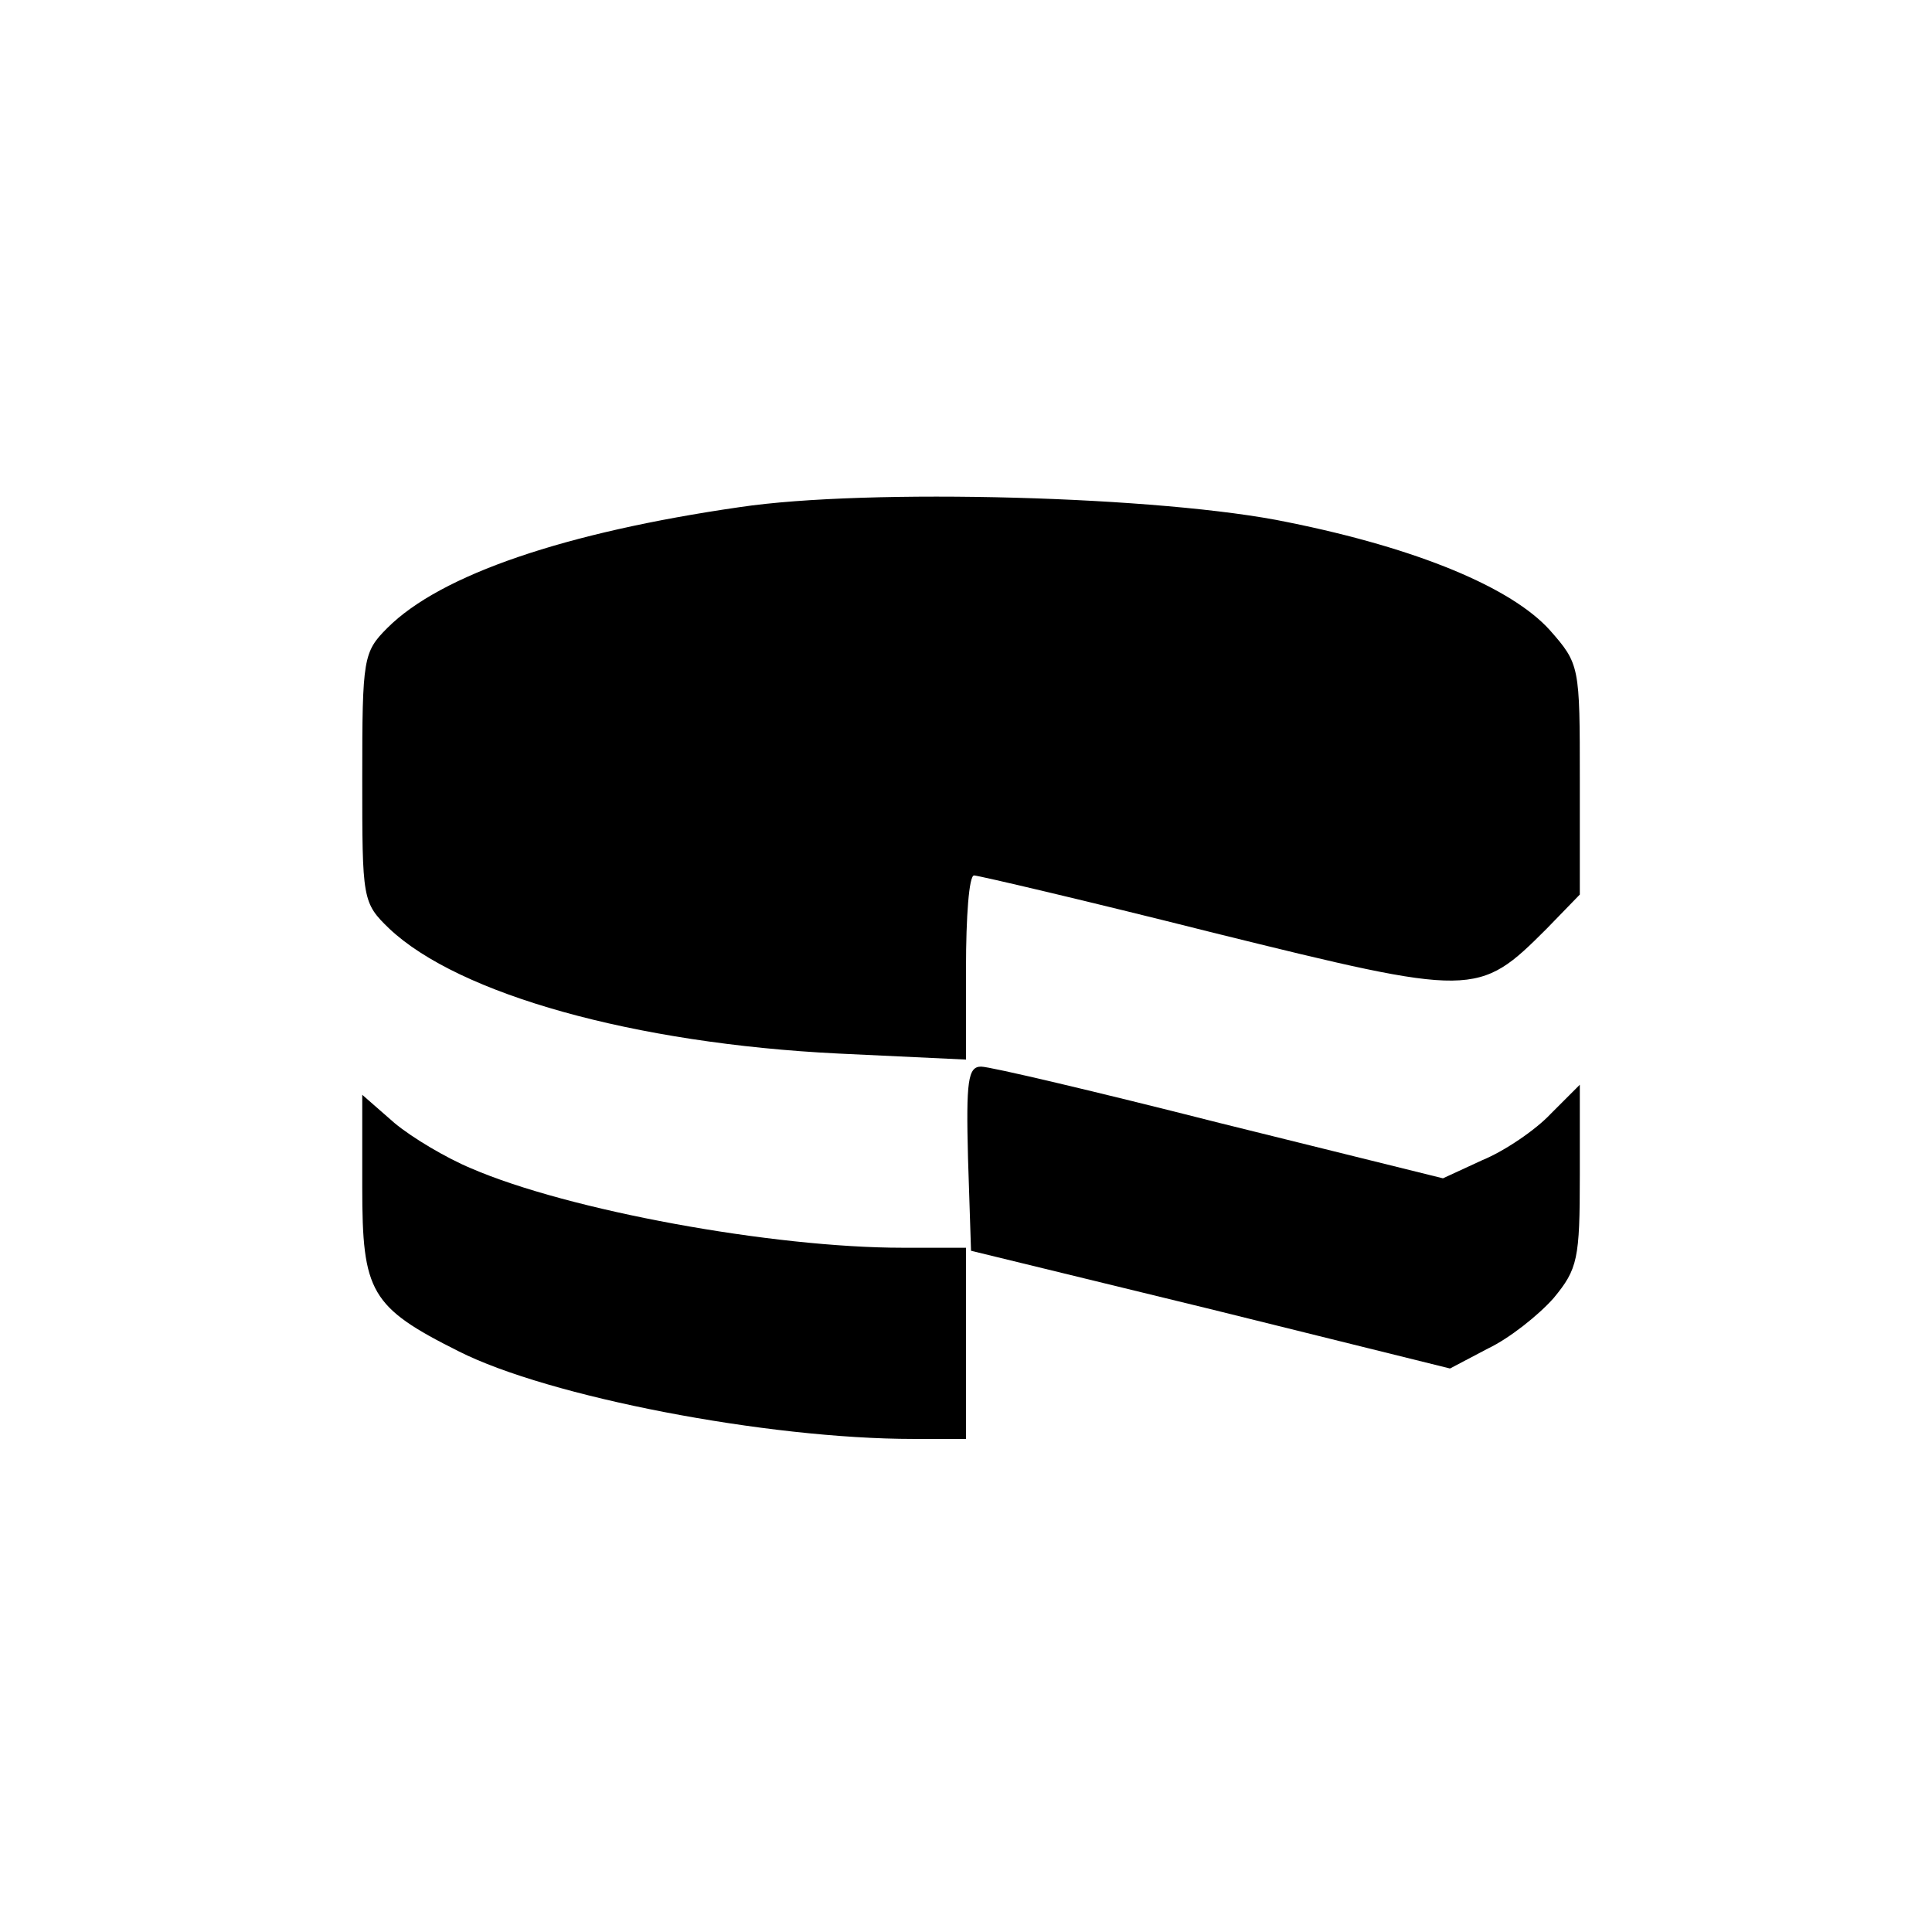
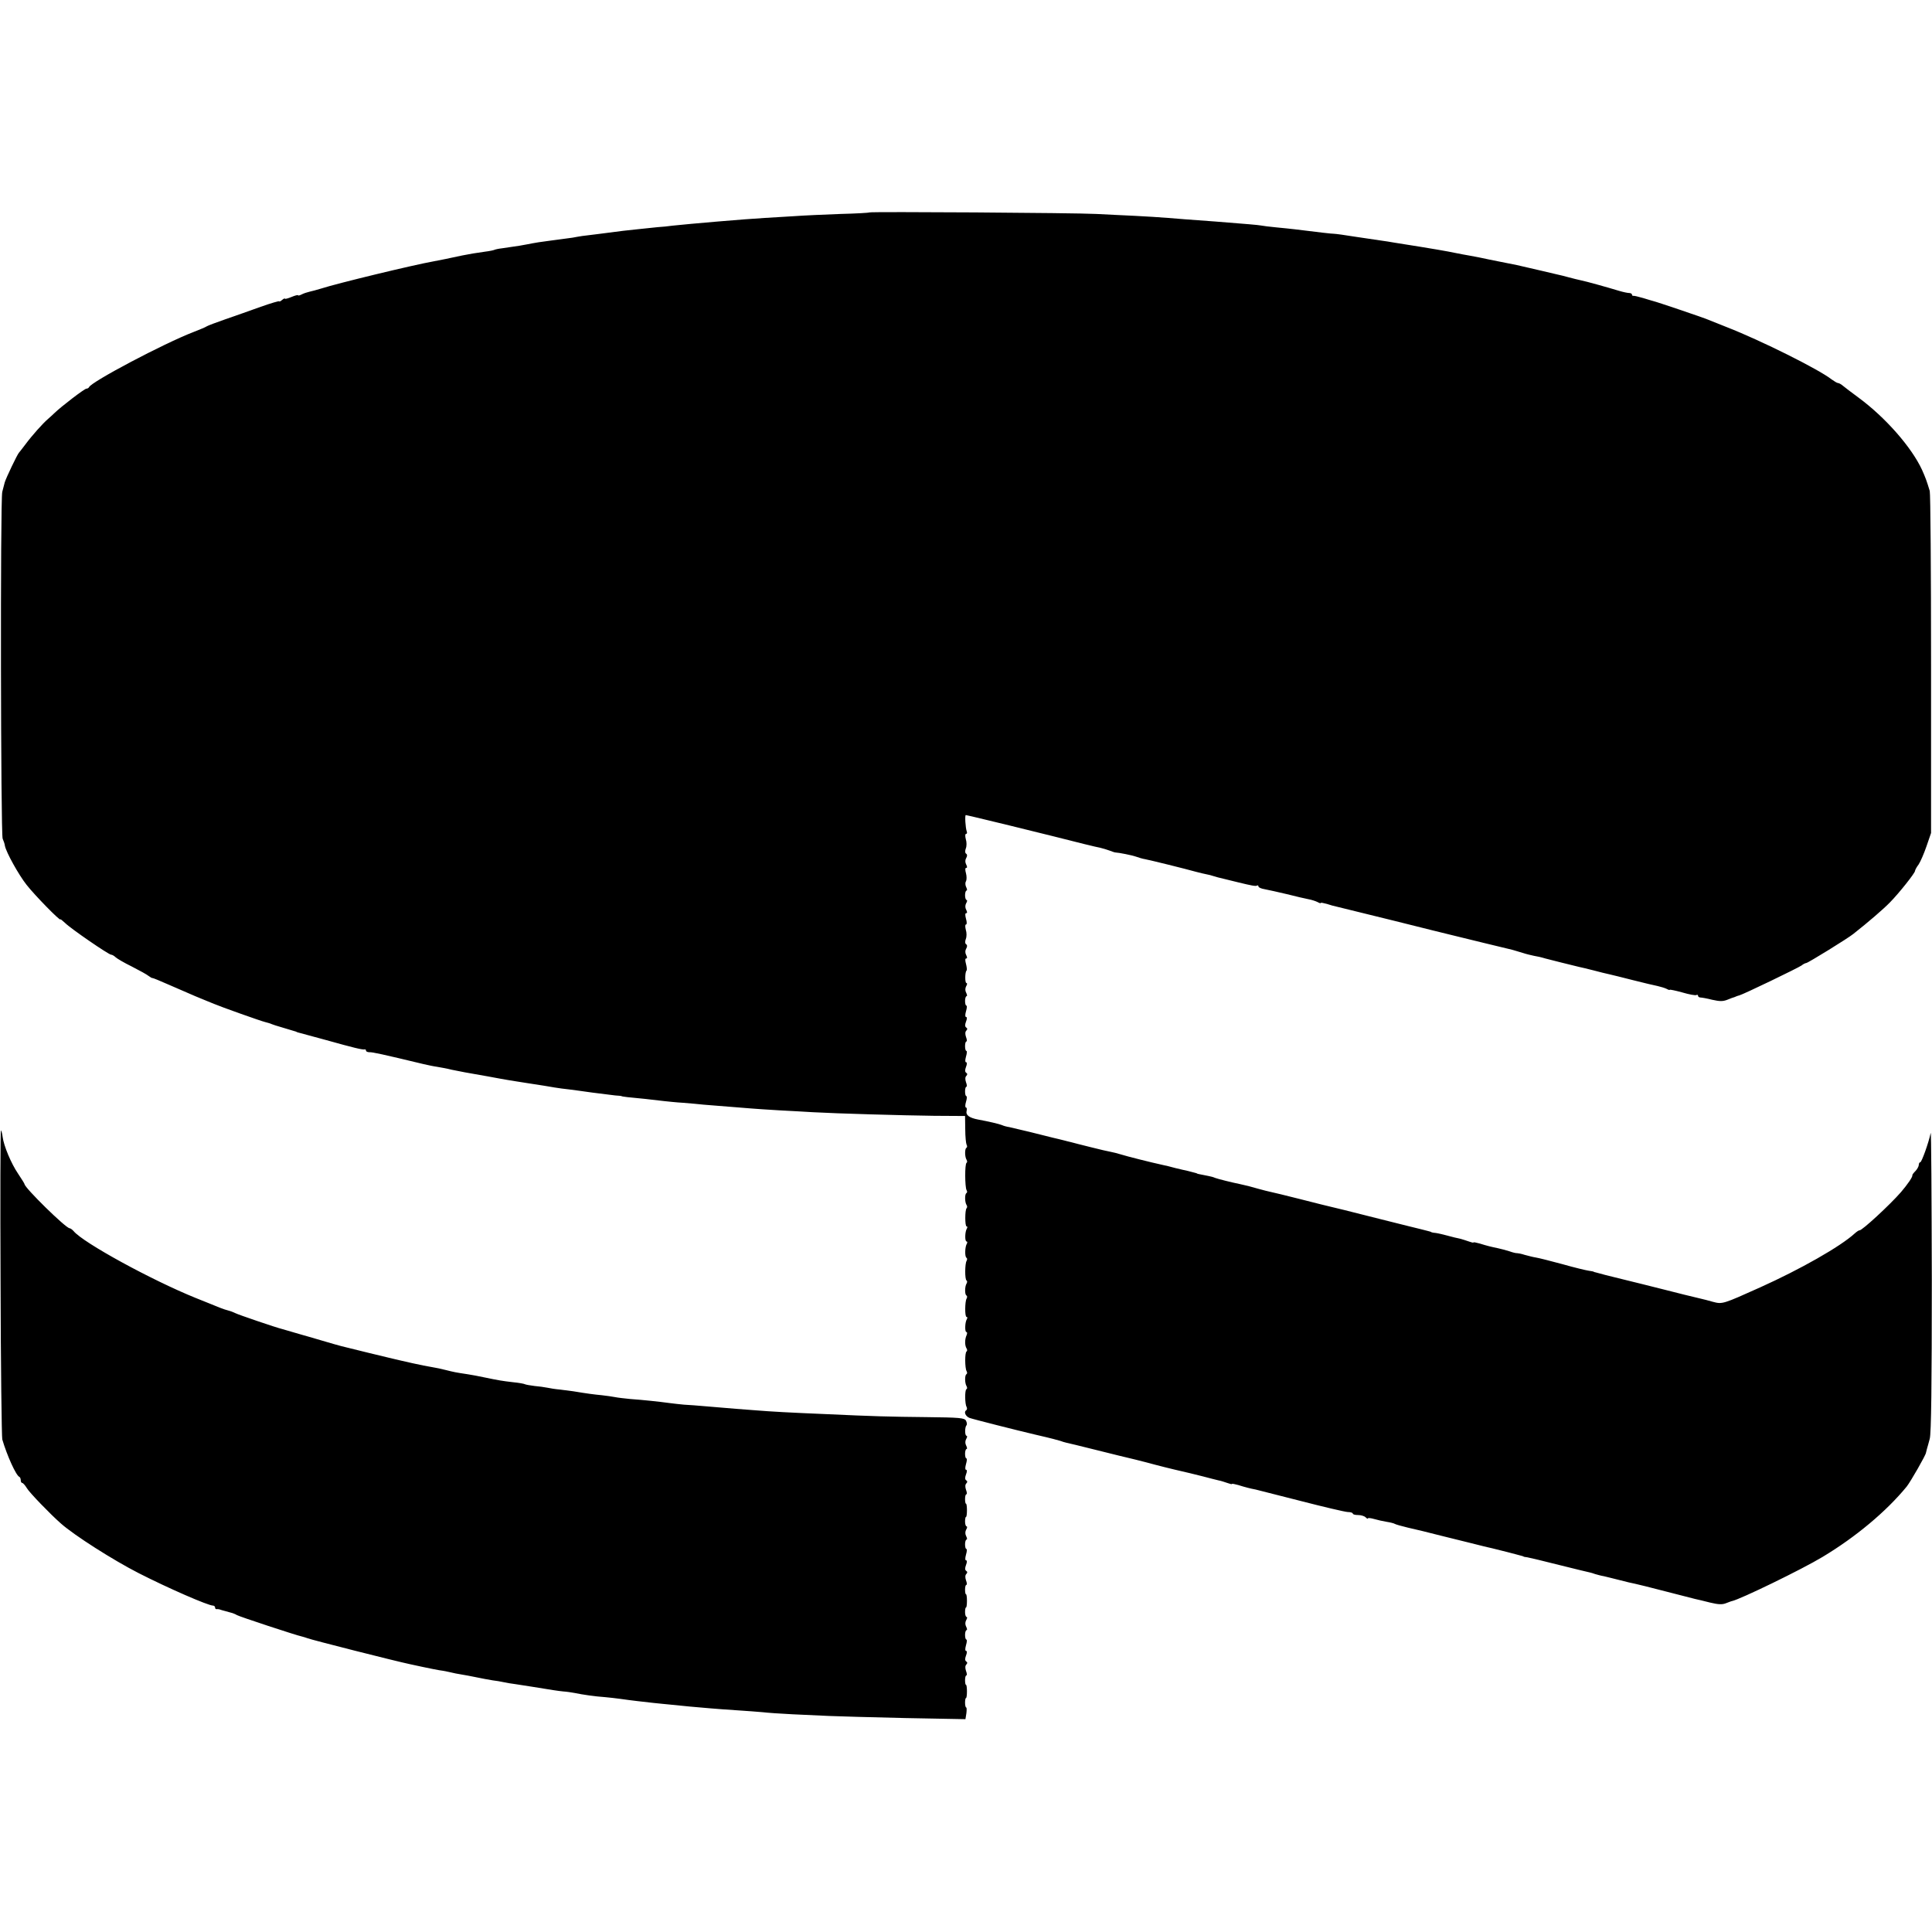
- <svg xmlns="http://www.w3.org/2000/svg" version="1.0" width="192pt" height="192pt" viewBox="0 0 192 192" preserveAspectRatio="xMidYMid meet">
-   <g transform="translate(0,192) scale(0.1,-0.1)" fill="#000000" stroke="none">
-     <path d="M735 1416 c-173 -25 -297 -67 -350 -120 -24 -24 -25 -30 -25 -149 0 -121 0 -124 27 -150 69 -65 243 -114 446 -124 l127 -6 0 91 c0 51 3 92 8 92 4 0 111 -25 238 -57 259 -64 263 -64 331 4 l33 34 0 114 c0 113 0 115 -30 149 -38 42 -131 81 -260 107 -124 26 -418 34 -545 15z" />
-     <path d="M962 769 l3 -92 238 -58 238 -59 38 20 c21 10 50 33 65 50 24 29 26 39 26 122 l0 90 -29 -29 c-15 -16 -46 -37 -68 -46 l-39 -18 -222 55 c-122 31 -228 56 -237 56 -13 0 -15 -14 -13 -91z" />
-     <path d="M360 740 c0 -104 8 -119 96 -163 89 -45 306 -87 452 -87 l52 0 0 95 0 95 -63 0 c-129 0 -332 37 -429 79 -24 10 -58 30 -76 45 l-32 28 0 -92z" />
-   </g>
+ <svg xmlns="http://www.w3.org/2000/svg" version="1.0" width="1365.333" height="1365.333" viewBox="0 0 1024 1024">
+   <path d="M460.7 112.6c-.1.2-7 .6-15.2.8-8.3.3-19.5.8-25 1.2-5.5.3-12.2.7-15 .9-10.7.6-40.7 3.2-49 4.1-2.2.3-5.8.7-8 .8-2.2.2-6.9.7-10.5 1.1-6.8.7-8.5.9-16 1.9-2.5.3-6.7.9-9.5 1.2-2.7.3-5.7.7-6.5.9-.8.2-3.7.7-6.5 1-2.7.4-6.1.8-7.5 1-1.4.2-4.3.6-6.5.9-2.2.4-4.9.8-6.1 1.1-1.9.4-4.1.8-13.3 2.1-1.8.2-3.6.6-4 .8-.3.2-2.6.7-5.1 1-4.9.7-8.1 1.2-12 2-6.5 1.4-12.7 2.7-15.1 3.1-10.7 1.9-50.9 11.6-59.9 14.5-1.9.6-4.6 1.3-5.9 1.6-1.3.3-3.2.9-4.3 1.5-1 .5-1.8.7-1.8.4 0-.3-1.6.1-3.5.9s-3.5 1.2-3.5.9c0-.3-.7 0-1.5.7s-1.5 1-1.5.7c0-.3-4.4 1-9.8 2.9-5.3 1.9-13.7 4.9-18.7 6.6-4.9 1.7-9.4 3.4-10 3.8-.5.4-3.7 1.7-7 3-15.6 6-54.2 26.4-55.3 29.2-.2.4-.8.8-1.4.8-1 0-13.3 9.4-16.9 12.9-.9.9-2.5 2.3-3.5 3.2-2.7 2.3-8.5 8.8-11.9 13.4-1.7 2.2-3.2 4.2-3.5 4.5-.8.8-6.8 13.3-7.5 15.7-.3 1.3-.9 3.5-1.3 5-1.1 4.2-.8 181.5.2 183.8.5 1.1 1.1 2.8 1.2 3.8.7 3.5 7.3 15.4 11.5 20.7 4.3 5.5 17.9 19.4 17.9 18.3 0-.3 1.1.6 2.5 1.9 3 3 23.1 16.8 24.4 16.8.5 0 1.6.6 2.3 1.3.7.7 4.6 3 8.7 5 4.1 2.1 8.1 4.3 8.9 5 .8.6 1.8 1.2 2.1 1.1.3 0 3.8 1.4 7.6 3.1 3.9 1.7 10.6 4.6 15 6.5 4.4 1.8 8.9 3.7 10 4.1 3.2 1.4 24.8 9.1 27 9.6 1.1.3 2.7.7 3.5 1.1.8.3 1.7.6 2 .7 2 .6 9.6 2.9 10.3 3.1.4.1.8.2 1 .4.1.1.9.3 1.7.5.8.2 7.1 1.9 14 3.8 14.3 4 19.2 5.2 20.3 4.9.4-.1.7.2.7.7 0 .4.8.8 1.8.8 1.5-.1 6.7 1 28.7 6.3 2.2.5 5.4 1.2 7 1.4 1.7.3 5.3.9 8 1.6 5.4 1.1 6.9 1.4 19 3.5 4.4.8 9.1 1.7 10.5 1.9 1.4.2 5.9 1 10 1.6 9.4 1.4 10.7 1.7 15 2.4 1.9.3 5.3.8 7.5 1 2.2.3 7.8 1 12.5 1.7 4.7.6 10.1 1.3 12 1.5 1.9.1 3.5.3 3.5.4 0 .1 1.4.3 3 .5 3.7.3 14.8 1.5 19.5 2.1 1.9.2 6.4.7 10 .9 3.6.3 8.5.7 11 1 3.9.3 12.3 1 25 2 1.9.2 8.7.6 15 1 6.3.3 14.4.8 18 1 12.3.7 47.5 1.7 64 1.9l16.5.1.1 7.1c0 3.9.4 7.5.7 8.1.4.7.4 1.4-.1 1.7-.9.5-.9 4.7.1 6.3.4.7.4 1.4 0 1.6-1 .6-.9 12.9 0 14.5.4.6.4 1.3-.1 1.6-.9.5-.9 4.7.1 6.3.4.5.4 1.3 0 1.7-.9.9-.9 9.6 0 9.6.5 0 .5.5.2 1.1-1.1 1.6-1.2 6.9-.2 6.9.4 0 .5.5.2 1.1-1.1 1.6-1.2 6.9-.3 7.5.5.3.5 1 .1 1.7-.9 1.5-1 9.8 0 10.4.4.2.4.9 0 1.6-1 1.6-1 5.8-.1 6.3.5.3.5 1 .1 1.7-.9 1.5-1 9.7 0 9.7.5 0 .5.5.2 1.1-1.1 1.6-1.2 6.9-.3 6.9.5 0 .5.8.1 1.7-1 2.2-1 5.4 0 7 .4.6.4 1.4 0 1.6-1 .6-.9 8.9 0 10.4.4.7.4 1.4-.1 1.7-.9.5-.9 4.7.1 6.3.4.7.4 1.4-.1 1.6-.9.6-.8 7.9.1 9.4.4.7.3 1.4-.2 1.8-1.4.8-.3 3.2 1.7 4 1.5.6 24.8 6.5 35 8.9 8.7 2 11.9 2.9 13.2 3.3.8.3 2.3.8 3.3 1 1 .2 7.3 1.7 14 3.4s12.9 3.2 13.7 3.4c2.4.5 14.1 3.4 19.5 4.9 2.8.7 7.3 1.9 10 2.5 8.1 1.9 8.7 2 15 3.6 3.3.9 7 1.8 8.2 2.1 1.2.2 3.4.9 4.8 1.4 1.4.5 2.5.8 2.5.5 0-.2 1.5.1 3.3.6 3.5 1.1 6.1 1.8 9.3 2.4 1.1.3 11.9 3 24 6.1 12 3.1 23.1 5.7 24.7 5.8 1.5 0 2.7.4 2.7.8 0 .5 1.3.8 2.8.8 1.5 0 3.3.5 4 1.2.7.7 1.2.9 1.2.6 0-.4 1.5-.2 3.3.3 1.7.5 4.8 1.2 6.7 1.5 1.9.3 3.9.8 4.3 1.1.5.3 3.6 1.2 7 2s6.9 1.6 7.7 1.8c1.7.5 15.7 3.9 24.5 6.1 3.3.8 6.9 1.7 8 2 1.1.3 3.1.7 4.3 1 1.3.3 4.9 1.2 8 2 3.2.8 6.4 1.7 7.2 1.9.8.2 1.5.4 1.5.5 0 .1.9.3 2 .4 1.1.2 8.8 2 17 4.1 8.3 2.1 15.5 3.8 16 3.9.6.1 1.9.5 3 .9 1.1.3 3.1.9 4.5 1.1 1.4.3 5.2 1.3 8.5 2.1 3.3.9 6.9 1.7 8 1.9 1.1.2 8.3 2 16 4 7.7 2 14.9 3.8 16 4.1 1.1.2 4.7 1.1 7.9 1.9 4.5 1.1 6.6 1.1 8.5.3 1.4-.5 2.8-1.1 3.1-1.1 4.3-.9 36.9-16.7 48-23.4 17.5-10.5 33.8-24.1 44.6-37.3 2-2.5 10.2-16.8 10.2-17.9.1-.3.3-1.2.5-2 .3-.8.9-3.3 1.5-5.4.8-2.7 1.1-29.4 1.1-84-.1-44.1-.3-79.2-.6-78.1-1.1 5.3-4.8 15.5-5.5 15.5-.4 0-.8.6-.8 1.4 0 .8-.8 2.2-1.7 3.2-1 1-1.8 2-1.7 2.3.2.9-2.6 4.9-6 8.9-6.1 7-20.8 20.5-22 20.3-.3-.1-1.5.7-2.5 1.6-7.6 7-29 19.1-50.1 28.6-20 9-20.1 9-25.1 7.7-2.4-.7-5.2-1.4-6.1-1.6-2.7-.6-14.9-3.6-19.8-4.9-8.8-2.2-15.5-3.9-20.5-5.1-3.3-.8-8-2-10.5-2.6-2.5-.7-4.8-1.3-5.2-1.4-.5-.1-.9-.2-1-.3-.2-.2-1.4-.4-2.8-.6-1.4-.2-7.7-1.7-14-3.5-6.3-1.7-12.6-3.3-14-3.5-1.4-.2-4-.9-5.9-1.4-1.8-.6-3.6-.9-4-.9-.3.1-2.2-.3-4.1-1-1.9-.6-4.6-1.3-6-1.6-3.4-.7-5.9-1.3-9.7-2.5-1.8-.5-3.3-.8-3.3-.6 0 .3-1.1 0-2.5-.5s-3.6-1.2-4.8-1.5c-1.2-.2-4-.9-6.2-1.5s-5.1-1.3-6.5-1.5c-1.4-.1-2.5-.4-2.5-.5 0-.1-.7-.3-1.5-.5s-2.4-.6-3.5-.9c-1.1-.2-11.2-2.8-22.5-5.6-19.7-5-21.9-5.5-25.7-6.4-1-.2-8.2-2-16-4-7.8-2-15-3.7-16-3.9-1-.2-3.8-.9-6.3-1.6-4.5-1.3-6.1-1.7-10.2-2.6-3.6-.7-11.2-2.6-12.8-3.2-.8-.4-2.4-.8-3.5-1-1.1-.2-2.9-.6-4-.8-1.1-.2-2-.4-2-.5 0-.1-.7-.3-5-1.4-1.1-.2-4-.9-6.5-1.5-2.5-.7-5.4-1.4-6.5-1.6-6.9-1.5-19.5-4.7-22.3-5.6-1.9-.6-4.4-1.2-5.5-1.4-1.2-.2-6-1.3-10.7-2.5-4.7-1.2-9.3-2.3-10.2-2.6-1-.2-2.8-.7-4-1-1.3-.3-3.9-1-5.8-1.4-1.9-.5-7.3-1.8-12-3-4.7-1.1-9.6-2.3-11-2.6-1.4-.2-3.2-.7-4-1.1-1.5-.6-7-1.9-12.5-2.9-4.8-.9-6.7-2.4-6.2-4.5.3-1 .1-1.9-.3-1.9-.5 0-.5-1.4 0-3 .5-1.7.6-3 .2-3-.4 0-.7-1.1-.7-2.5s.3-2.5.7-2.5c.4 0 .3-1.1-.2-2.4-.5-1.5-.5-2.7.2-3.4.6-.6.6-1.2-.1-1.6-.7-.5-.7-1.5-.1-3.1.6-1.5.6-2.5 0-2.5-.5 0-.5-1.2 0-3 .5-1.7.6-3 .2-3-.4 0-.7-1.1-.7-2.5s.3-2.5.7-2.5c.4 0 .3-1.1-.2-2.4-.5-1.5-.5-2.7.2-3.4.6-.6.6-1.2-.1-1.6-.7-.5-.7-1.5-.1-3.1.6-1.5.6-2.5 0-2.5-.5 0-.5-1.2 0-3 .5-1.7.6-3 .2-3-.4 0-.7-1.1-.7-2.5s.4-2.5.8-2.5.3-.8-.2-1.8c-.6-1.1-.6-2.4 0-3.5.6-.9.6-1.7.1-1.7-.8 0-.8-5.8.1-6.6.3-.3.1-1.9-.3-3.5-.5-1.8-.5-2.9.1-2.9s.6-.6 0-1.8c-.6-1.1-.6-2.4 0-3.4s.6-1.9 0-2.3c-.6-.3-.7-1.5-.2-2.8.5-1.2.5-3.4 0-4.9-.4-1.6-.4-2.8.1-2.8s.5-1.3 0-3c-.5-1.9-.5-3 .1-3s.6-.6 0-1.8c-.6-1.1-.6-2.4 0-3.5.6-.9.6-1.7.2-1.7-.4 0-.8-1.1-.8-2.5s.4-2.5.8-2.5.3-.8-.2-1.8-.6-2.4-.1-3.1c.4-.8.4-2.7 0-4.2-.5-1.8-.5-2.9.1-2.9s.6-.6 0-1.8c-.6-1.1-.6-2.4 0-3.4s.6-1.9 0-2.3c-.6-.3-.7-1.5-.2-2.8.5-1.2.5-3.4 0-4.9-.4-1.6-.4-2.8.1-2.8s.7-.6.4-1.3c-.7-2-1.1-8.7-.5-8.7.3 0 5.3 1.2 11.1 2.6 5.8 1.4 11.2 2.7 12 2.9.8.2 11.4 2.8 23.5 5.8 12.1 3.1 23.1 5.8 24.5 6 1.4.3 3.6 1 5 1.5s2.7 1 3 1c2.1.1 9 1.5 11 2.2 1.4.5 3.6 1.2 5 1.4 2.7.5 21.3 5.1 27 6.7 1.9.5 4.4 1.1 5.5 1.3 1.1.2 2.7.6 3.5.9.8.3 3.8 1.1 6.5 1.7 2.8.7 5.7 1.4 6.5 1.6 7.4 1.8 9.5 2.2 10.2 1.8.4-.3.8-.1.8.4 0 .6 1.5 1.2 3.3 1.5 1.7.3 7 1.5 11.7 2.6 4.7 1.2 9.9 2.4 11.5 2.7 1.7.3 3.8 1 4.8 1.5.9.5 1.7.8 1.7.5 0-.3 1.5 0 3.3.5 1.7.6 4 1.2 5 1.4.9.2 14.6 3.6 30.5 7.5 15.8 4 29.4 7.3 30.2 7.5 3.9 1 31.6 7.7 32.5 7.9.6.2 1.3.4 1.7.5.4.1 2.2.7 4 1.2 1.8.6 4.4 1.2 5.8 1.5 1.4.2 4.1.8 6 1.4 3 .8 13.4 3.4 18 4.5.8.1 4.2 1 7.5 1.8 3.3.9 7.1 1.8 8.5 2.1 1.4.3 7 1.7 12.5 3.1 5.5 1.4 11.4 2.8 13 3.1 1.7.4 3.8 1 4.8 1.5.9.5 1.7.8 1.7.5 0-.2 3 .4 6.6 1.4 3.7 1.1 7.1 1.7 7.5 1.4.5-.3.9-.1.9.4s.6.9 1.3.9c.6 0 3.5.5 6.2 1.2 4 .9 5.7.9 8 0 1.7-.7 3.3-1.3 3.8-1.4.4-.2.9-.4 1.2-.5.3-.1.8-.3 1.3-.4 2.1-.5 31.3-14.6 33.1-15.9.7-.6 1.8-1.2 2.5-1.3 1-.1 22.1-13.1 24.9-15.4 8-6.3 16-13.2 19.4-16.7 5-5.1 13.3-15.6 13.3-16.7 0-.4.8-2 1.9-3.4 1-1.5 2.9-5.9 4.2-9.7l2.4-7V352c0-49.2-.3-90.5-.7-91.8-1.7-5.6-2.2-6.9-4.1-11.2-5.5-11.9-19.3-27.7-33.7-38.3-3.6-2.6-7.3-5.5-8.3-6.3-.9-.8-2.1-1.4-2.6-1.4-.4 0-1.9-.9-3.3-1.9-6.7-5.3-37.4-20.6-55.3-27.6-3.8-1.5-8.3-3.3-10-4-2.5-1.1-27.9-9.7-29.5-10-.3-.1-2.5-.7-5-1.5-2.5-.7-4.8-1.3-5.2-1.2-.5.1-.8-.2-.8-.6 0-.5-.7-.9-1.5-.9s-3.2-.5-5.2-1.1c-6.6-2-17.7-5.1-20.3-5.6-1.4-.3-4.3-1-6.5-1.6-2.2-.6-4.9-1.3-6-1.5-1.6-.4-4.2-1-8.5-2-.3-.1-3.2-.7-6.5-1.5s-6.2-1.4-6.5-1.5c-.3-.1-2.5-.5-5-1-5.2-1-4.4-.9-9.5-1.9-4.6-1-5.7-1.2-10.5-2.1-1.9-.3-5.5-1-8-1.5-3.8-.8-10.4-2-32-5.4-1.9-.4-5.1-.8-7-1.1-1.9-.3-8-1.2-13.5-2-5.5-.9-10.7-1.6-11.5-1.6-1.3 0-7.3-.7-21-2.4-1.9-.2-6.3-.7-9.7-1-3.4-.3-7-.8-8.1-1-1.7-.3-6.5-.7-24.2-2.1-14-1-19-1.4-25-1.9-3.6-.3-11.4-.8-17.5-1.1-6-.3-15.3-.7-20.5-1-10.9-.6-119.7-1.3-120.3-.8zM.3 679.6c.1 44.5.6 82 .9 83.3 2.5 8.5 7.3 19.2 9.1 19.9.4.2.7 1 .7 1.8s.4 1.4.8 1.4 1.5 1.2 2.4 2.7c1.3 2.3 12.5 13.9 18.1 18.8 7.1 6.3 27.7 19.4 41.2 26.3 15.7 8 36.8 17.2 39.4 17.2.6 0 1.1.5 1.1 1 0 .6.3.9.8.9.4-.1 1 0 1.5.1.8.3 1.2.4 5.2 1.5 1.7.4 3.5 1.1 4 1.5 1 .7 31.6 10.8 34.6 11.4.8.2 2.1.6 2.9.9 1.9.8 46.4 12.1 54.5 13.8 3.3.7 6.2 1.3 6.5 1.4 1.7.4 9.7 2 10.5 2 .6.1 2.4.4 4 .8 1.7.4 4.4 1 6 1.2 1.7.3 5.3.9 8 1.5 2.8.6 6.6 1.3 8.5 1.6 1.9.2 4.6.7 6 1 1.4.3 4.1.8 6 1 1.9.3 6 .9 9 1.4 11 1.8 13.6 2.2 16.5 2.5 1.7.1 4.4.5 6 .8 4.2.9 11.3 1.9 16 2.2 2.2.2 5.8.6 8 .9 7 1 11.8 1.5 18 2.2 3.3.3 7.4.8 9 .9 1.7.2 6.2.6 10 1 3.9.3 9 .8 11.5 1 2.5.2 8.6.7 13.7 1 5 .3 11.1.8 13.5 1 2.4.3 9.5.8 15.8 1.1 6.3.3 15.1.7 19.5.9 4.4.2 22.5.7 40.1 1.1l32.1.6.5-3.1c.2-1.7.2-3.1-.1-3.1-.3 0-.6-1.1-.6-2.5s.2-2.5.5-2.5.5-1.6.5-3.5-.2-3.5-.5-3.5-.5-1.1-.5-2.5.3-2.5.7-2.5c.4 0 .3-1.1-.2-2.4-.5-1.5-.5-2.7.2-3.4.6-.6.6-1.2-.1-1.6-.7-.5-.7-1.5-.1-3.1.6-1.5.6-2.5 0-2.5-.5 0-.5-1.2 0-3 .5-1.7.6-3 .2-3-.4 0-.7-1.1-.7-2.5s.4-2.5.8-2.5.3-.8-.2-1.8c-.6-1.1-.6-2.4 0-3.5.6-.9.6-1.7.2-1.7-.4 0-.8-1.1-.8-2.5s.2-2.5.5-2.5.5-1.6.5-3.5-.2-3.5-.5-3.5-.5-1.1-.5-2.5.3-2.5.7-2.5c.4 0 .3-1.1-.2-2.4-.5-1.5-.5-2.7.2-3.4.6-.6.6-1.2-.1-1.6-.7-.5-.7-1.5-.1-3.1.6-1.5.6-2.5 0-2.5-.5 0-.5-1.2 0-3 .5-1.7.6-3 .2-3-.4 0-.7-1.1-.7-2.5s.4-2.5.8-2.5.3-.8-.2-1.8c-.6-1.1-.6-2.4 0-3.5.6-.9.6-1.7.2-1.7-.4 0-.8-1.1-.8-2.5s.2-2.5.5-2.5.5-1.6.5-3.5-.2-3.5-.5-3.5-.5-1.1-.5-2.5.3-2.5.7-2.5c.4 0 .3-1.1-.2-2.4-.5-1.5-.5-2.7.2-3.4.6-.6.6-1.2-.1-1.6-.7-.5-.7-1.5-.1-3.1.6-1.5.6-2.5 0-2.5-.5 0-.5-1.2 0-3 .5-1.7.6-3 .2-3-.4 0-.7-1.1-.7-2.5s.4-2.5.8-2.5.3-.8-.2-1.8c-.6-1.1-.6-2.4 0-3.5.6-.9.6-1.7.2-1.7-1 0-1-4.7 0-5.6.3-.4.2-1.4-.3-2.4-.8-1.5-3.3-1.7-21.2-1.9-19.6-.2-27.3-.4-53.3-1.6-19.2-.8-28.4-1.3-37-2-8-.6-10.9-.8-26-2.1-4.4-.4-9.8-.8-12-.9-2.2-.2-5.8-.6-8-.9-5.1-.7-13.5-1.6-20.5-2.1-3-.3-6.6-.7-8-1-1.4-.3-4.5-.7-7-1-4.1-.4-7.4-.8-15.2-2.1-1.5-.2-4.7-.6-7-.9-2.4-.2-5.4-.7-6.8-1-1.4-.3-4.4-.7-6.7-.9-2.4-.3-4.6-.7-5-.9-.5-.3-3.3-.8-6.4-1.1-5.9-.7-7.2-.9-15.4-2.6-2.7-.6-6.6-1.3-8.5-1.6-6.7-1-7.5-1.2-11.5-2.2-2.2-.6-5.6-1.3-7.5-1.6-1.9-.3-6.6-1.2-10.5-2.1-3.8-.9-7.8-1.8-8.8-2-1-.2-7.5-1.8-14.5-3.5s-13.4-3.3-14.2-3.5c-.8-.2-5.5-1.5-10.5-3-4.9-1.4-9.4-2.8-10-2.9-.5-.1-3-.9-5.5-1.6-2.5-.7-4.9-1.4-5.5-1.6-3-.7-23.3-7.6-25-8.5-1.2-.6-2.7-1.1-3.5-1.3-.8-.2-2.8-.8-4.5-1.5-1.6-.7-7.5-3-12.9-5.2-23.2-9.4-59.5-29.2-64.6-35.4-.7-.8-1.7-1.5-2.1-1.5-2 0-23.9-21.5-23.9-23.4 0-.2-1.5-2.7-3.4-5.5-3.7-5.4-7.6-14.8-8.2-19.5-.2-1.6-.6-3.2-.9-3.5-.3-.3-.4 35.9-.2 80.5z" />
</svg>
